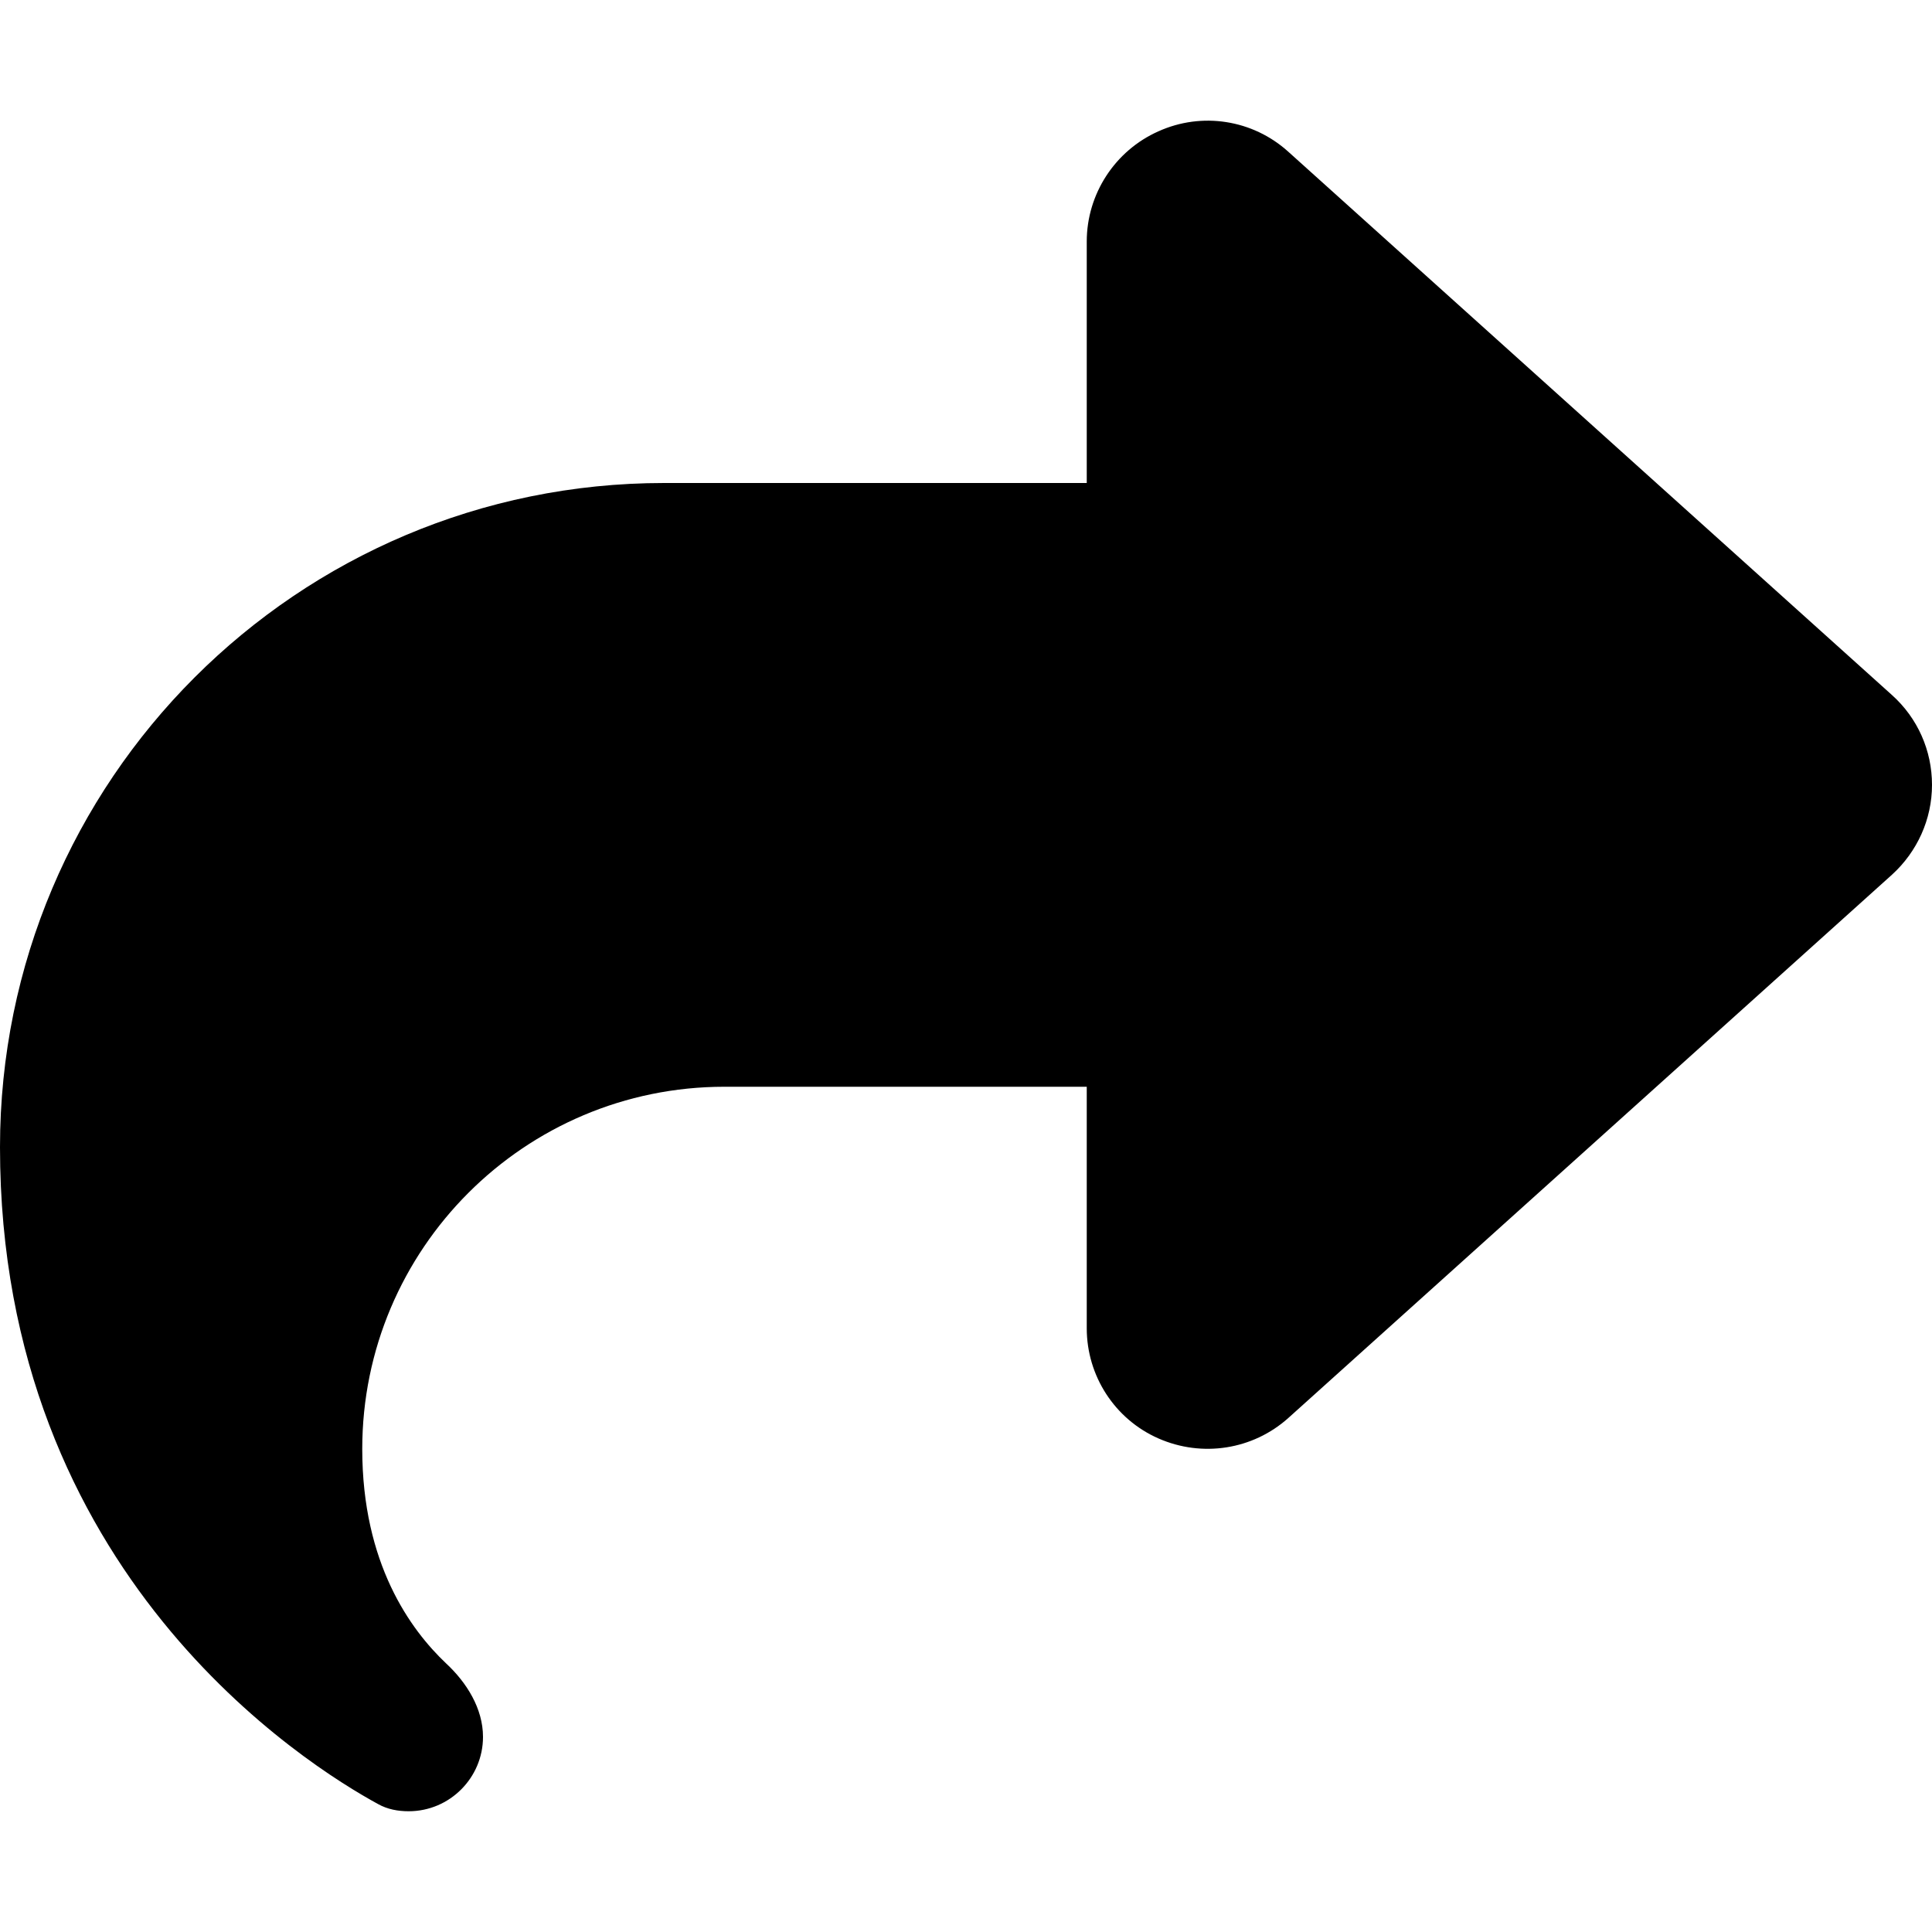
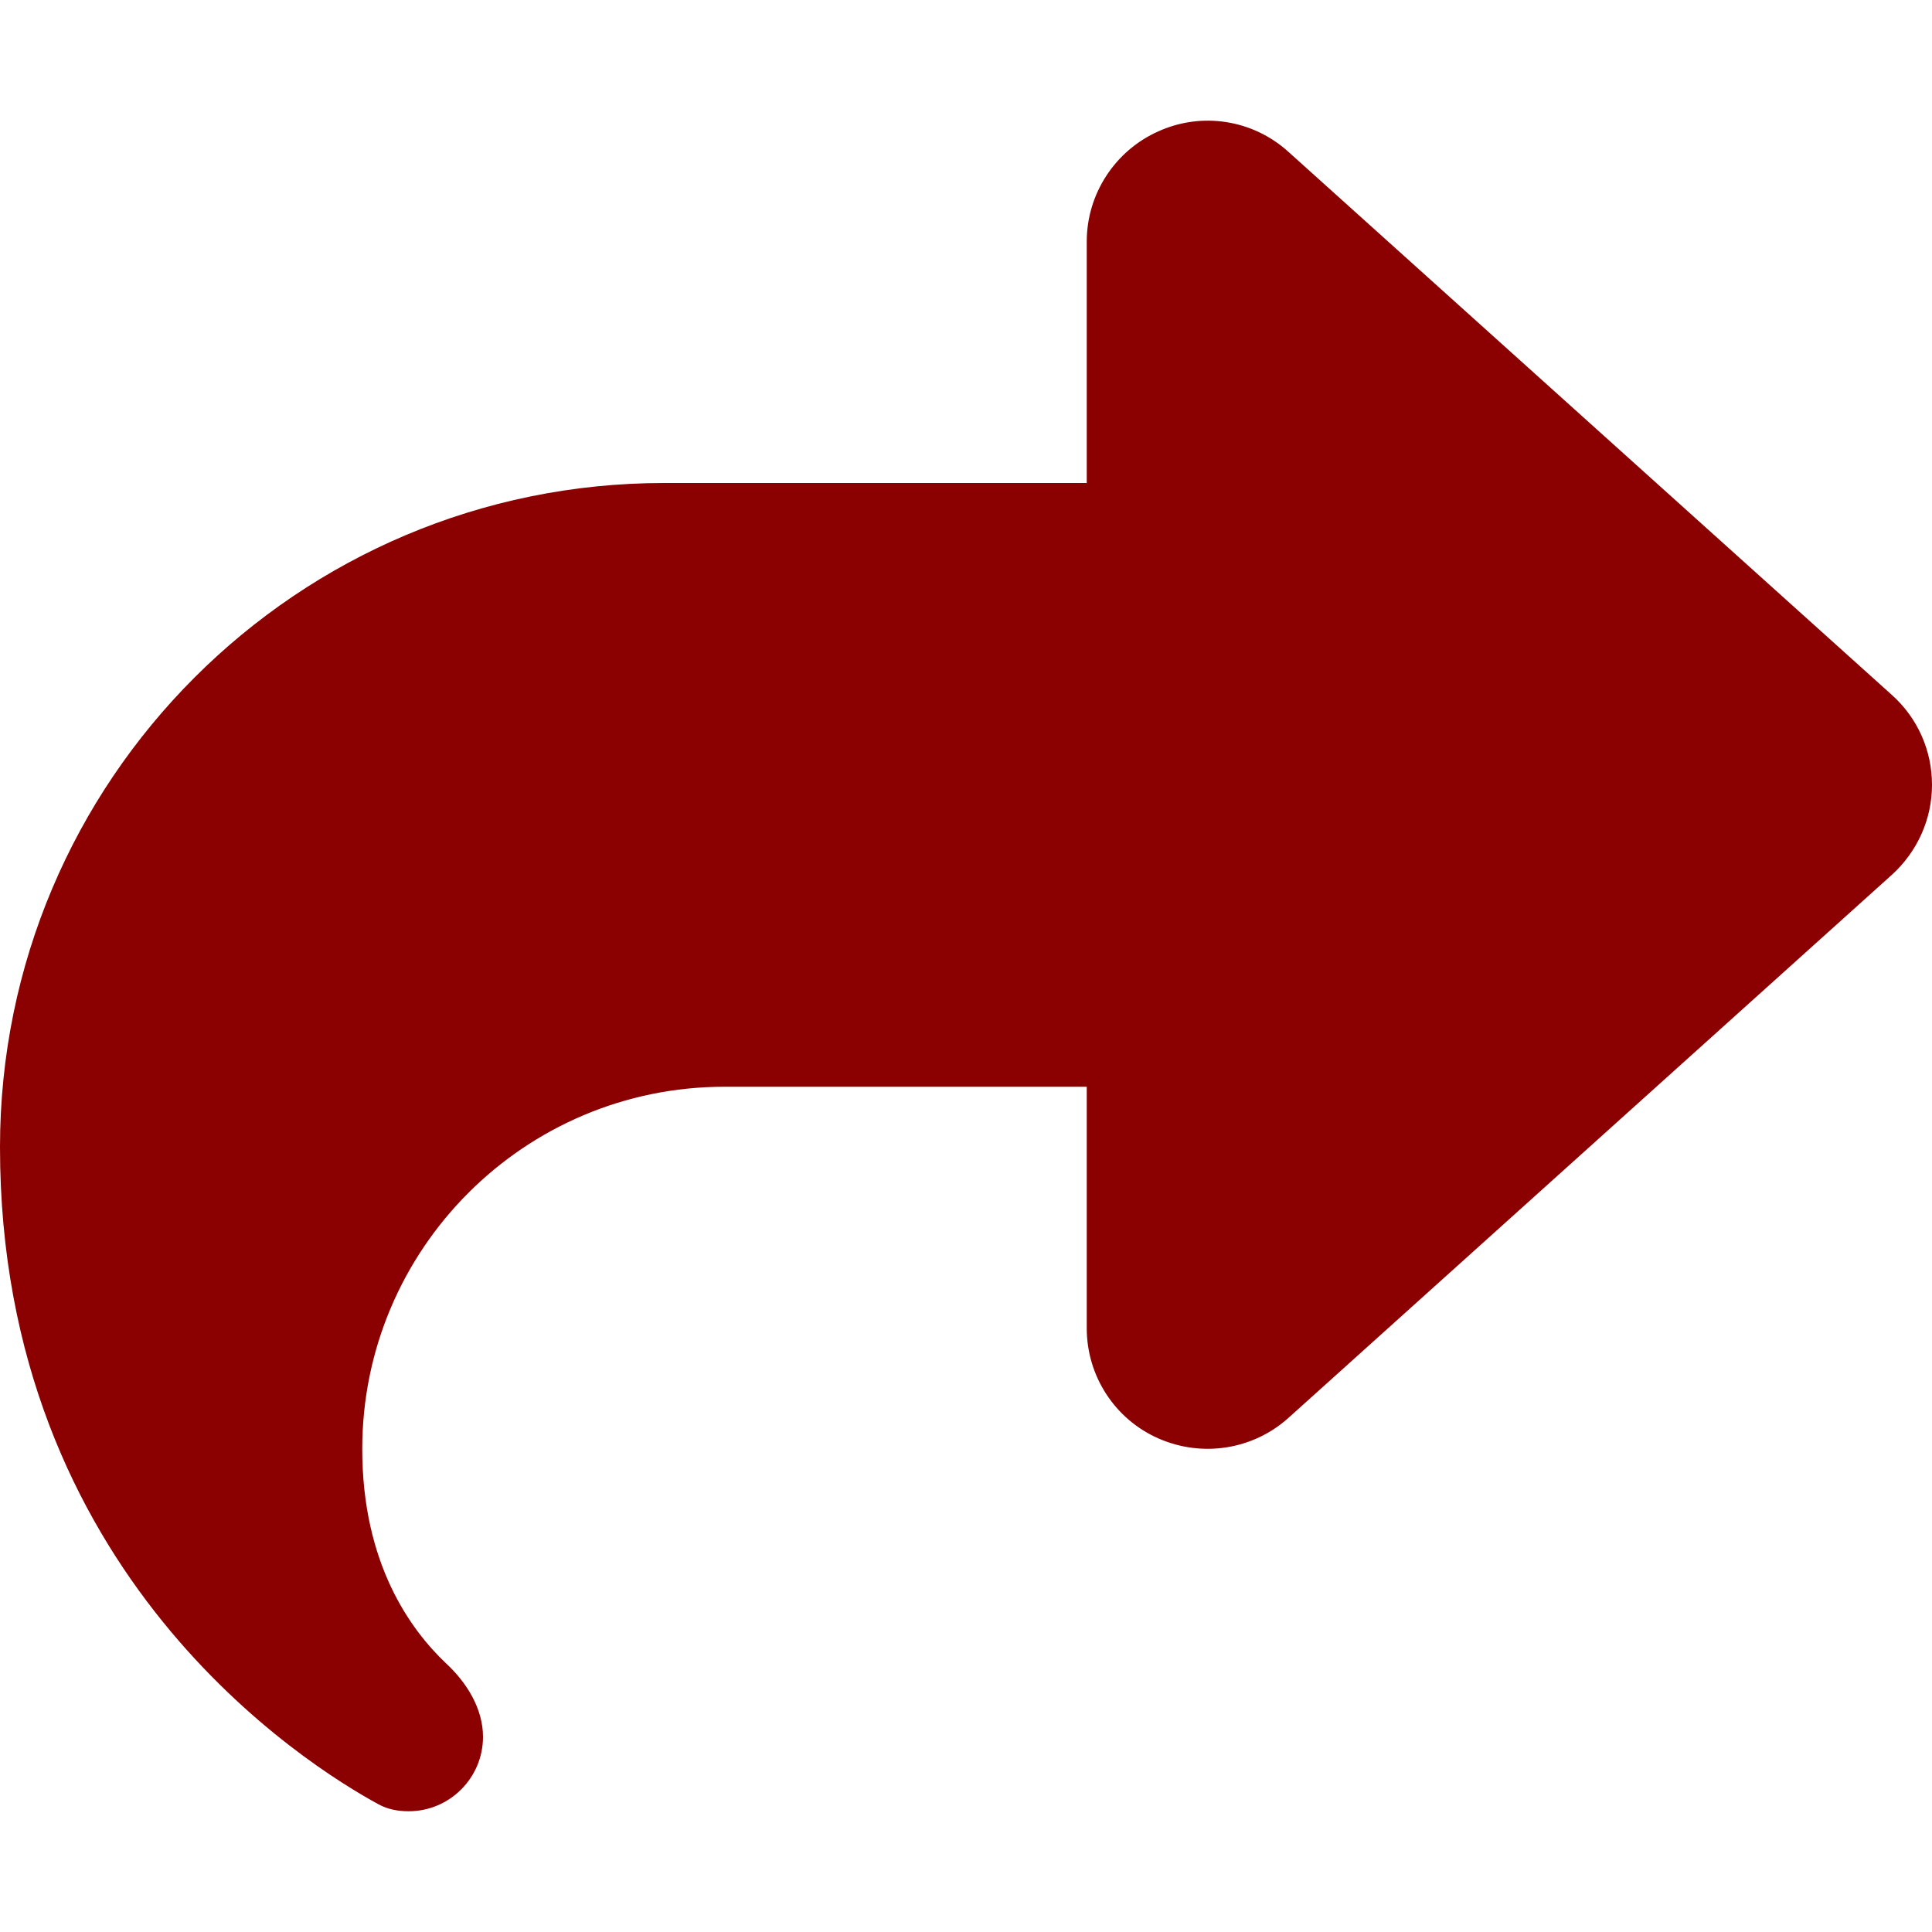
- <svg xmlns="http://www.w3.org/2000/svg" viewBox="0 0 512 512">
+ <svg xmlns="http://www.w3.org/2000/svg" fill="#8B0000" viewBox="0 0 512 512">
  <path d="M307 34.8c-11.5 5.1-19 16.6-19 29.2v64H176C78.8 128 0 206.8 0 304C0 417.3 81.5 467.9 100.2 478.1c2.5 1.4 5.3 1.9 8.1 1.9c10.9 0 19.7-8.9 19.7-19.7c0-7.5-4.3-14.4-9.8-19.5C108.8 431.9 96 414.4 96 384c0-53 43-96 96-96h96v64c0 12.6 7.4 24.1 19 29.2s25 3 34.4-5.4l160-144c6.7-6.1 10.6-14.7 10.6-23.8s-3.8-17.7-10.6-23.8l-160-144c-9.4-8.5-22.9-10.6-34.4-5.4z" />
</svg>
